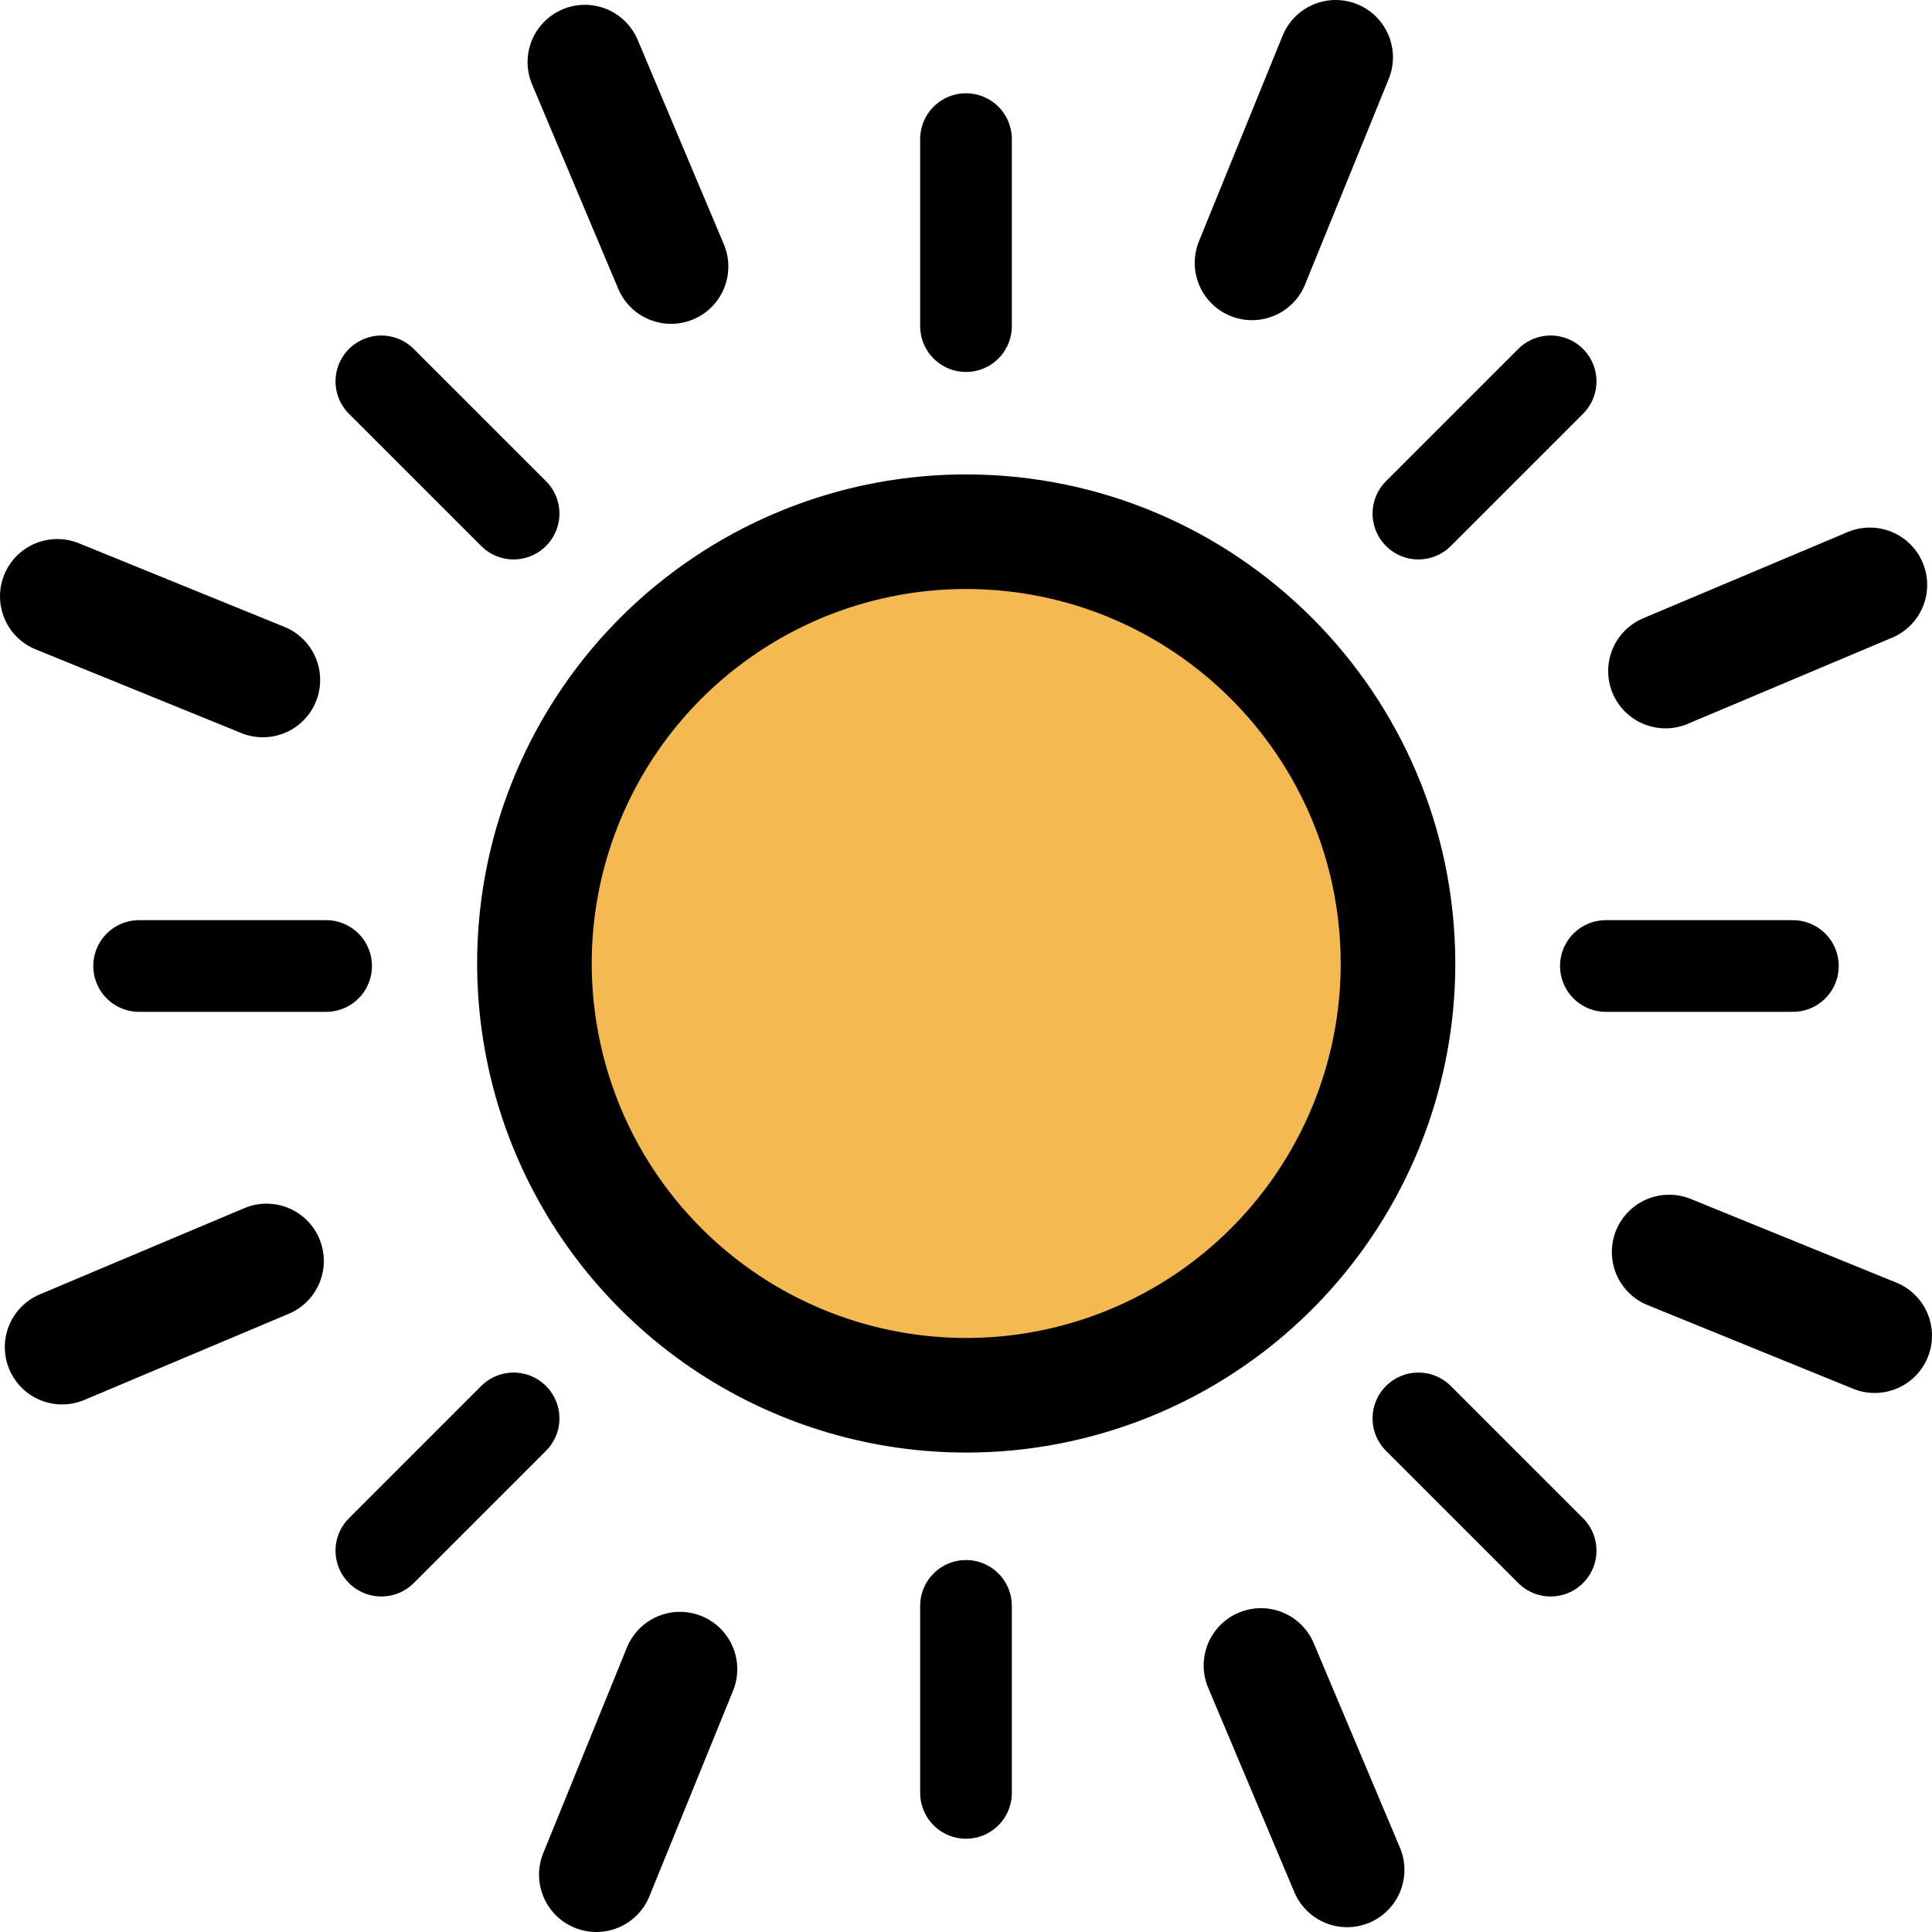
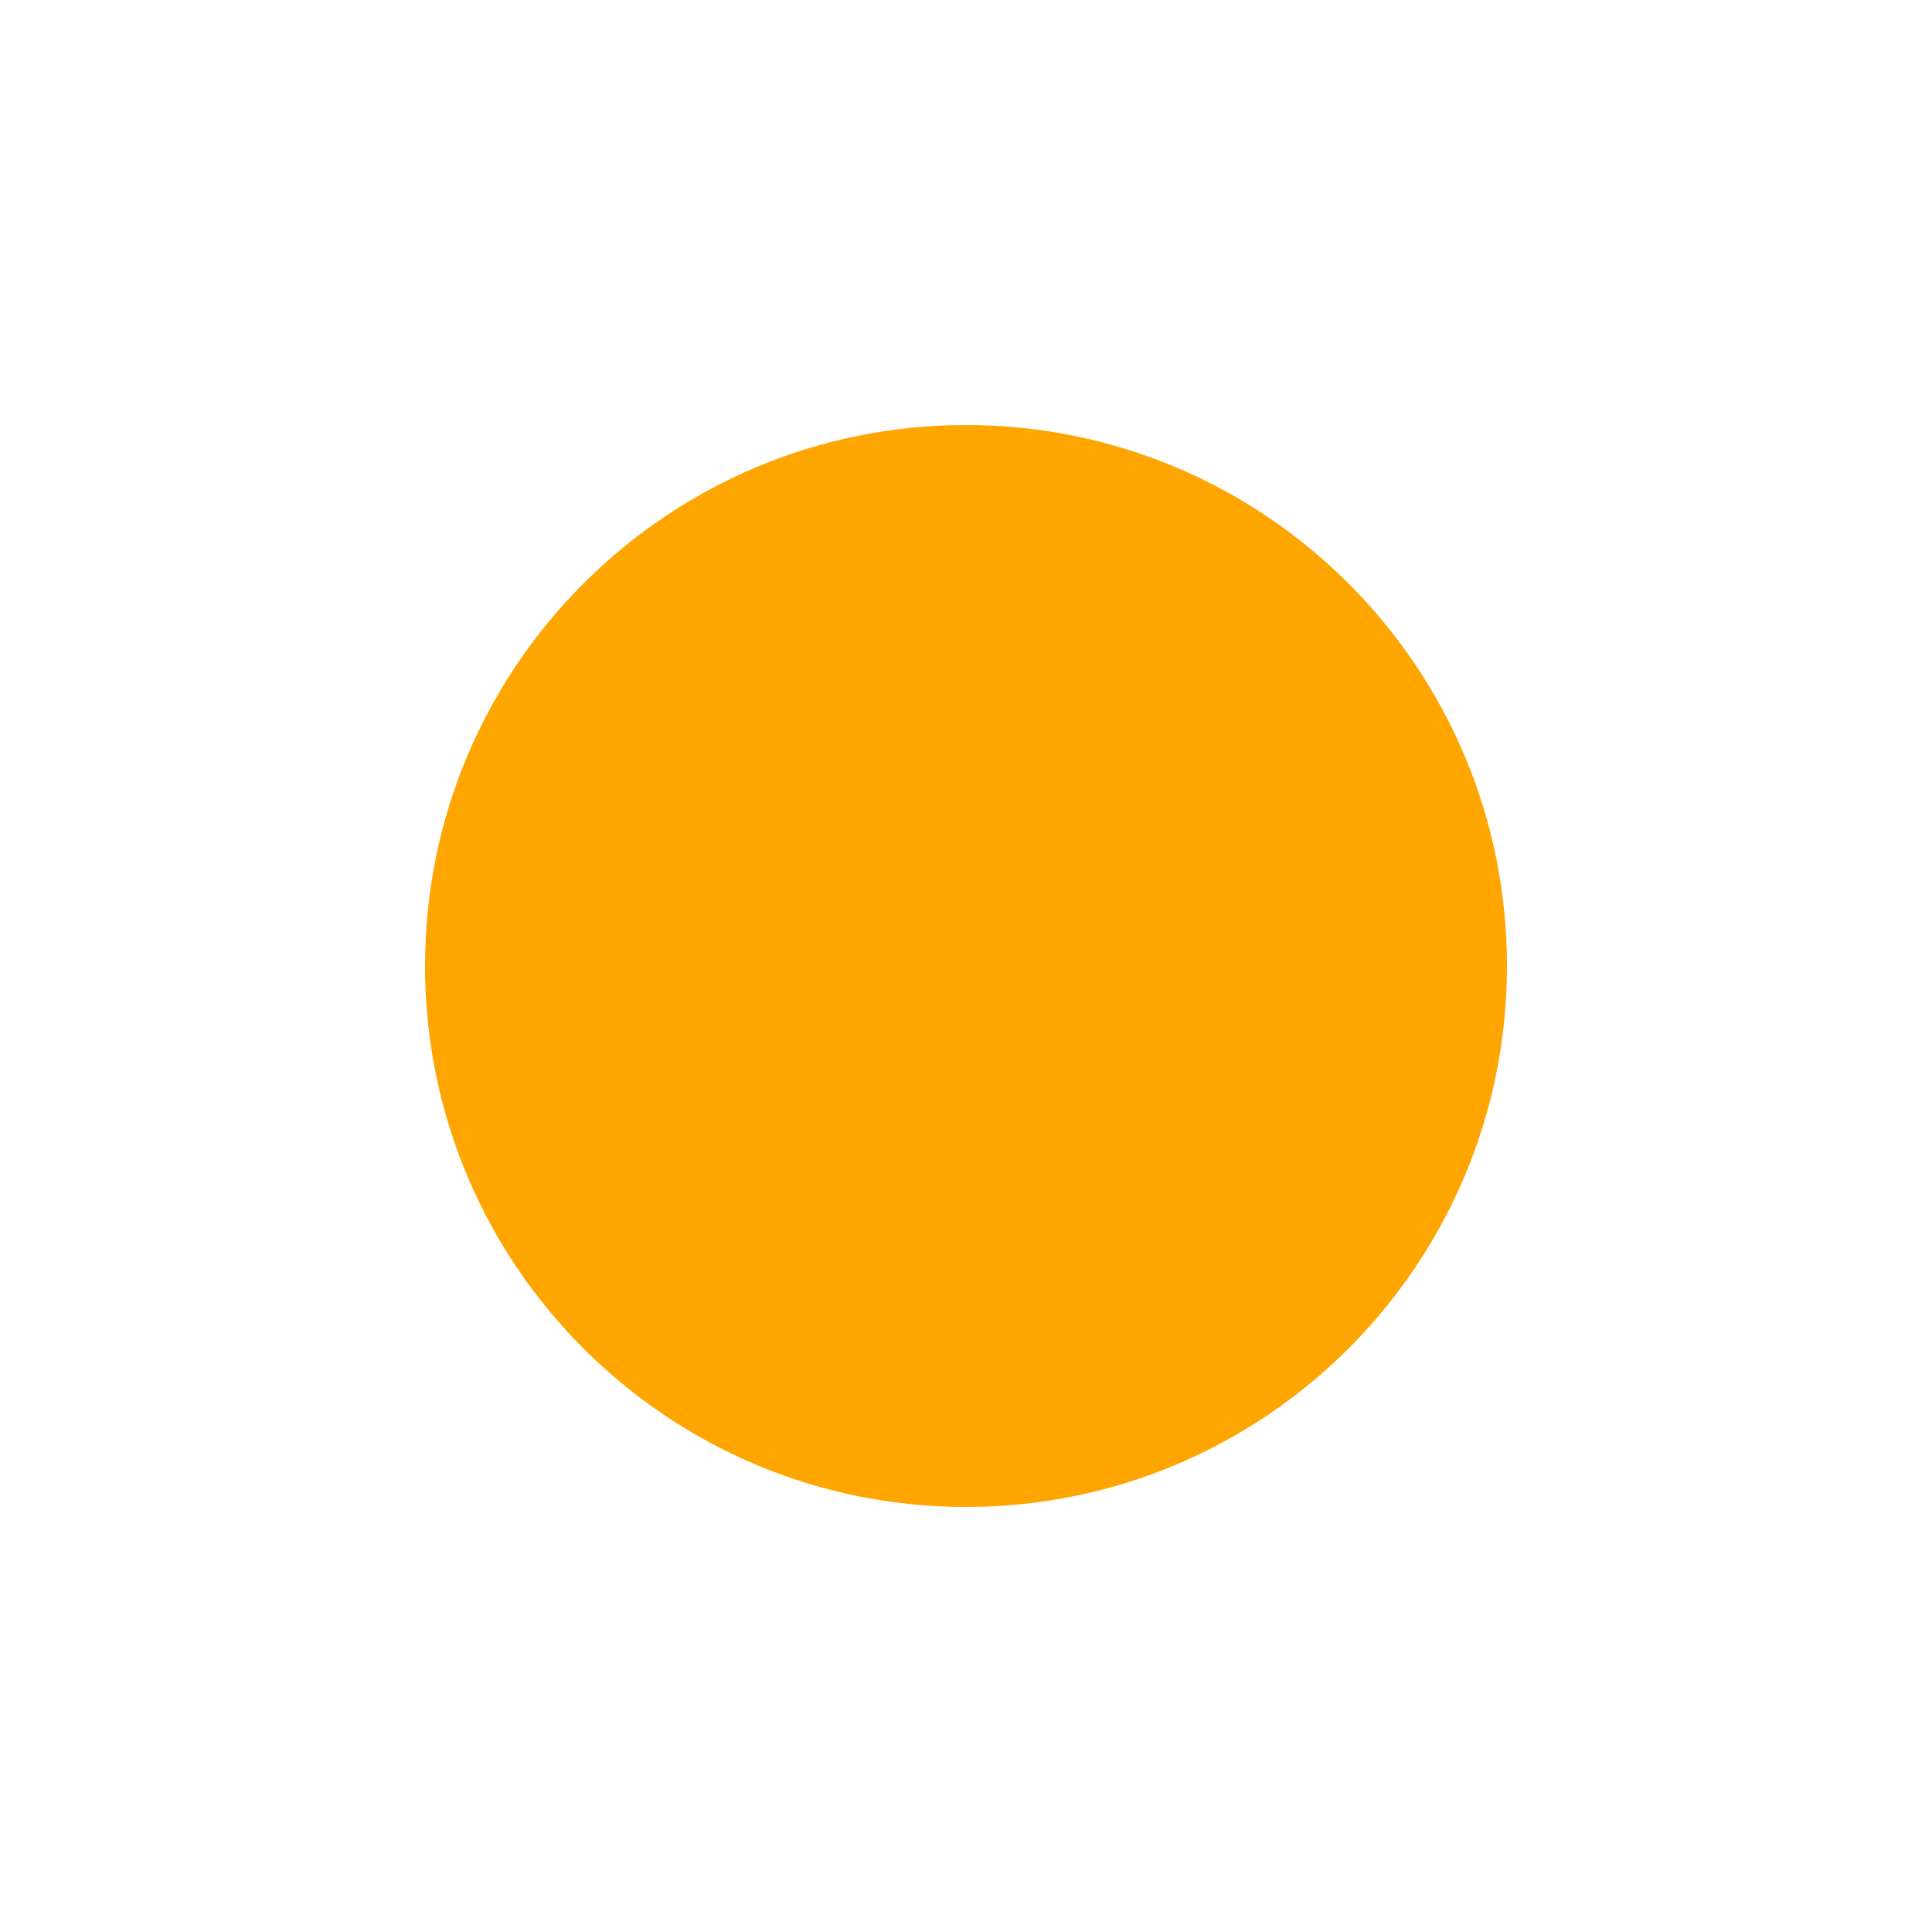
- <svg xmlns="http://www.w3.org/2000/svg" viewBox="0 0 84.3 84.3">
-   <defs>
-     <style>.cls-1{fill:#f5b952;}.cls-2,.cls-3,.cls-4{fill:none;stroke:#000;stroke-miterlimit:10;}.cls-2,.cls-4{stroke-width:5px;}.cls-3,.cls-4{stroke-linecap:round;}.cls-3{stroke-width:4px;}</style>
-   </defs>
-   <g id="Layer_2" data-name="Layer 2">
-     <g id="Layer_1-2" data-name="Layer 1">
-       <circle class="cls-1" cx="42.48" cy="42.15" r="18.72" />
-       <path class="cls-2" d="M42.19,23.2A18.84,18.84,0,1,0,61,42,18.86,18.86,0,0,0,42.19,23.2Z" />
-       <line class="cls-3" x1="42.15" y1="14.23" x2="42.15" y2="6.07" />
-       <line class="cls-3" x1="42.15" y1="78.23" x2="42.15" y2="70.07" />
-       <line class="cls-3" x1="14.23" y1="42.15" x2="6.07" y2="42.15" />
-       <line class="cls-3" x1="78.23" y1="42.15" x2="70.07" y2="42.15" />
-       <line class="cls-3" x1="22.41" y1="22.41" x2="16.64" y2="16.64" />
-       <line class="cls-3" x1="67.66" y1="67.66" x2="61.89" y2="61.89" />
-       <line class="cls-3" x1="22.41" y1="61.89" x2="16.64" y2="67.66" />
-       <line class="cls-3" x1="67.66" y1="16.64" x2="61.89" y2="22.41" />
-       <line class="cls-4" x1="54.63" y1="11.47" x2="58.28" y2="2.5" />
-       <line class="cls-4" x1="26.02" y1="81.8" x2="29.67" y2="72.83" />
-       <line class="cls-4" x1="11.47" y1="29.67" x2="2.5" y2="26.02" />
-       <line class="cls-4" x1="81.8" y1="58.28" x2="72.83" y2="54.63" />
-       <line class="cls-4" x1="29.28" y1="11.63" x2="25.52" y2="2.71" />
-       <line class="cls-4" x1="58.78" y1="81.59" x2="55.02" y2="72.67" />
-       <line class="cls-4" x1="11.63" y1="55.02" x2="2.71" y2="58.78" />
-       <line class="cls-4" x1="81.59" y1="25.52" x2="72.67" y2="29.28" />
+ <svg xmlns="http://www.w3.org/2000/svg" width="800" height="800">
+   <style>
+   #esic8yxwm7h2_to {animation: esic8yxwm7h2_to__to 6000ms linear infinite normal forwards}@keyframes esic8yxwm7h2_to__to { 0% {transform: translate(0px,0px)} 50% {transform: translate(40px,40px)} 100% {transform: translate(0px,0px)} }#esic8yxwm7h2_ts {animation: esic8yxwm7h2_ts__ts 6000ms linear infinite normal forwards}@keyframes esic8yxwm7h2_ts__ts { 0% {transform: scale(1,1)} 50% {transform: scale(0.9,0.9)} 100% {transform: scale(1,1)} }
+  </style>
+   <g class="layer">
+     <g id="esic8yxwm7h2_to" transform="translate(0,0)">
+       <g id="esic8yxwm7h2_ts" transform="scale(1,1)">
+         <circle fill="orange" id="esic8yxwm7h2" r="224" transform="translate(400,400)" />
+       </g>
    </g>
  </g>
</svg>
